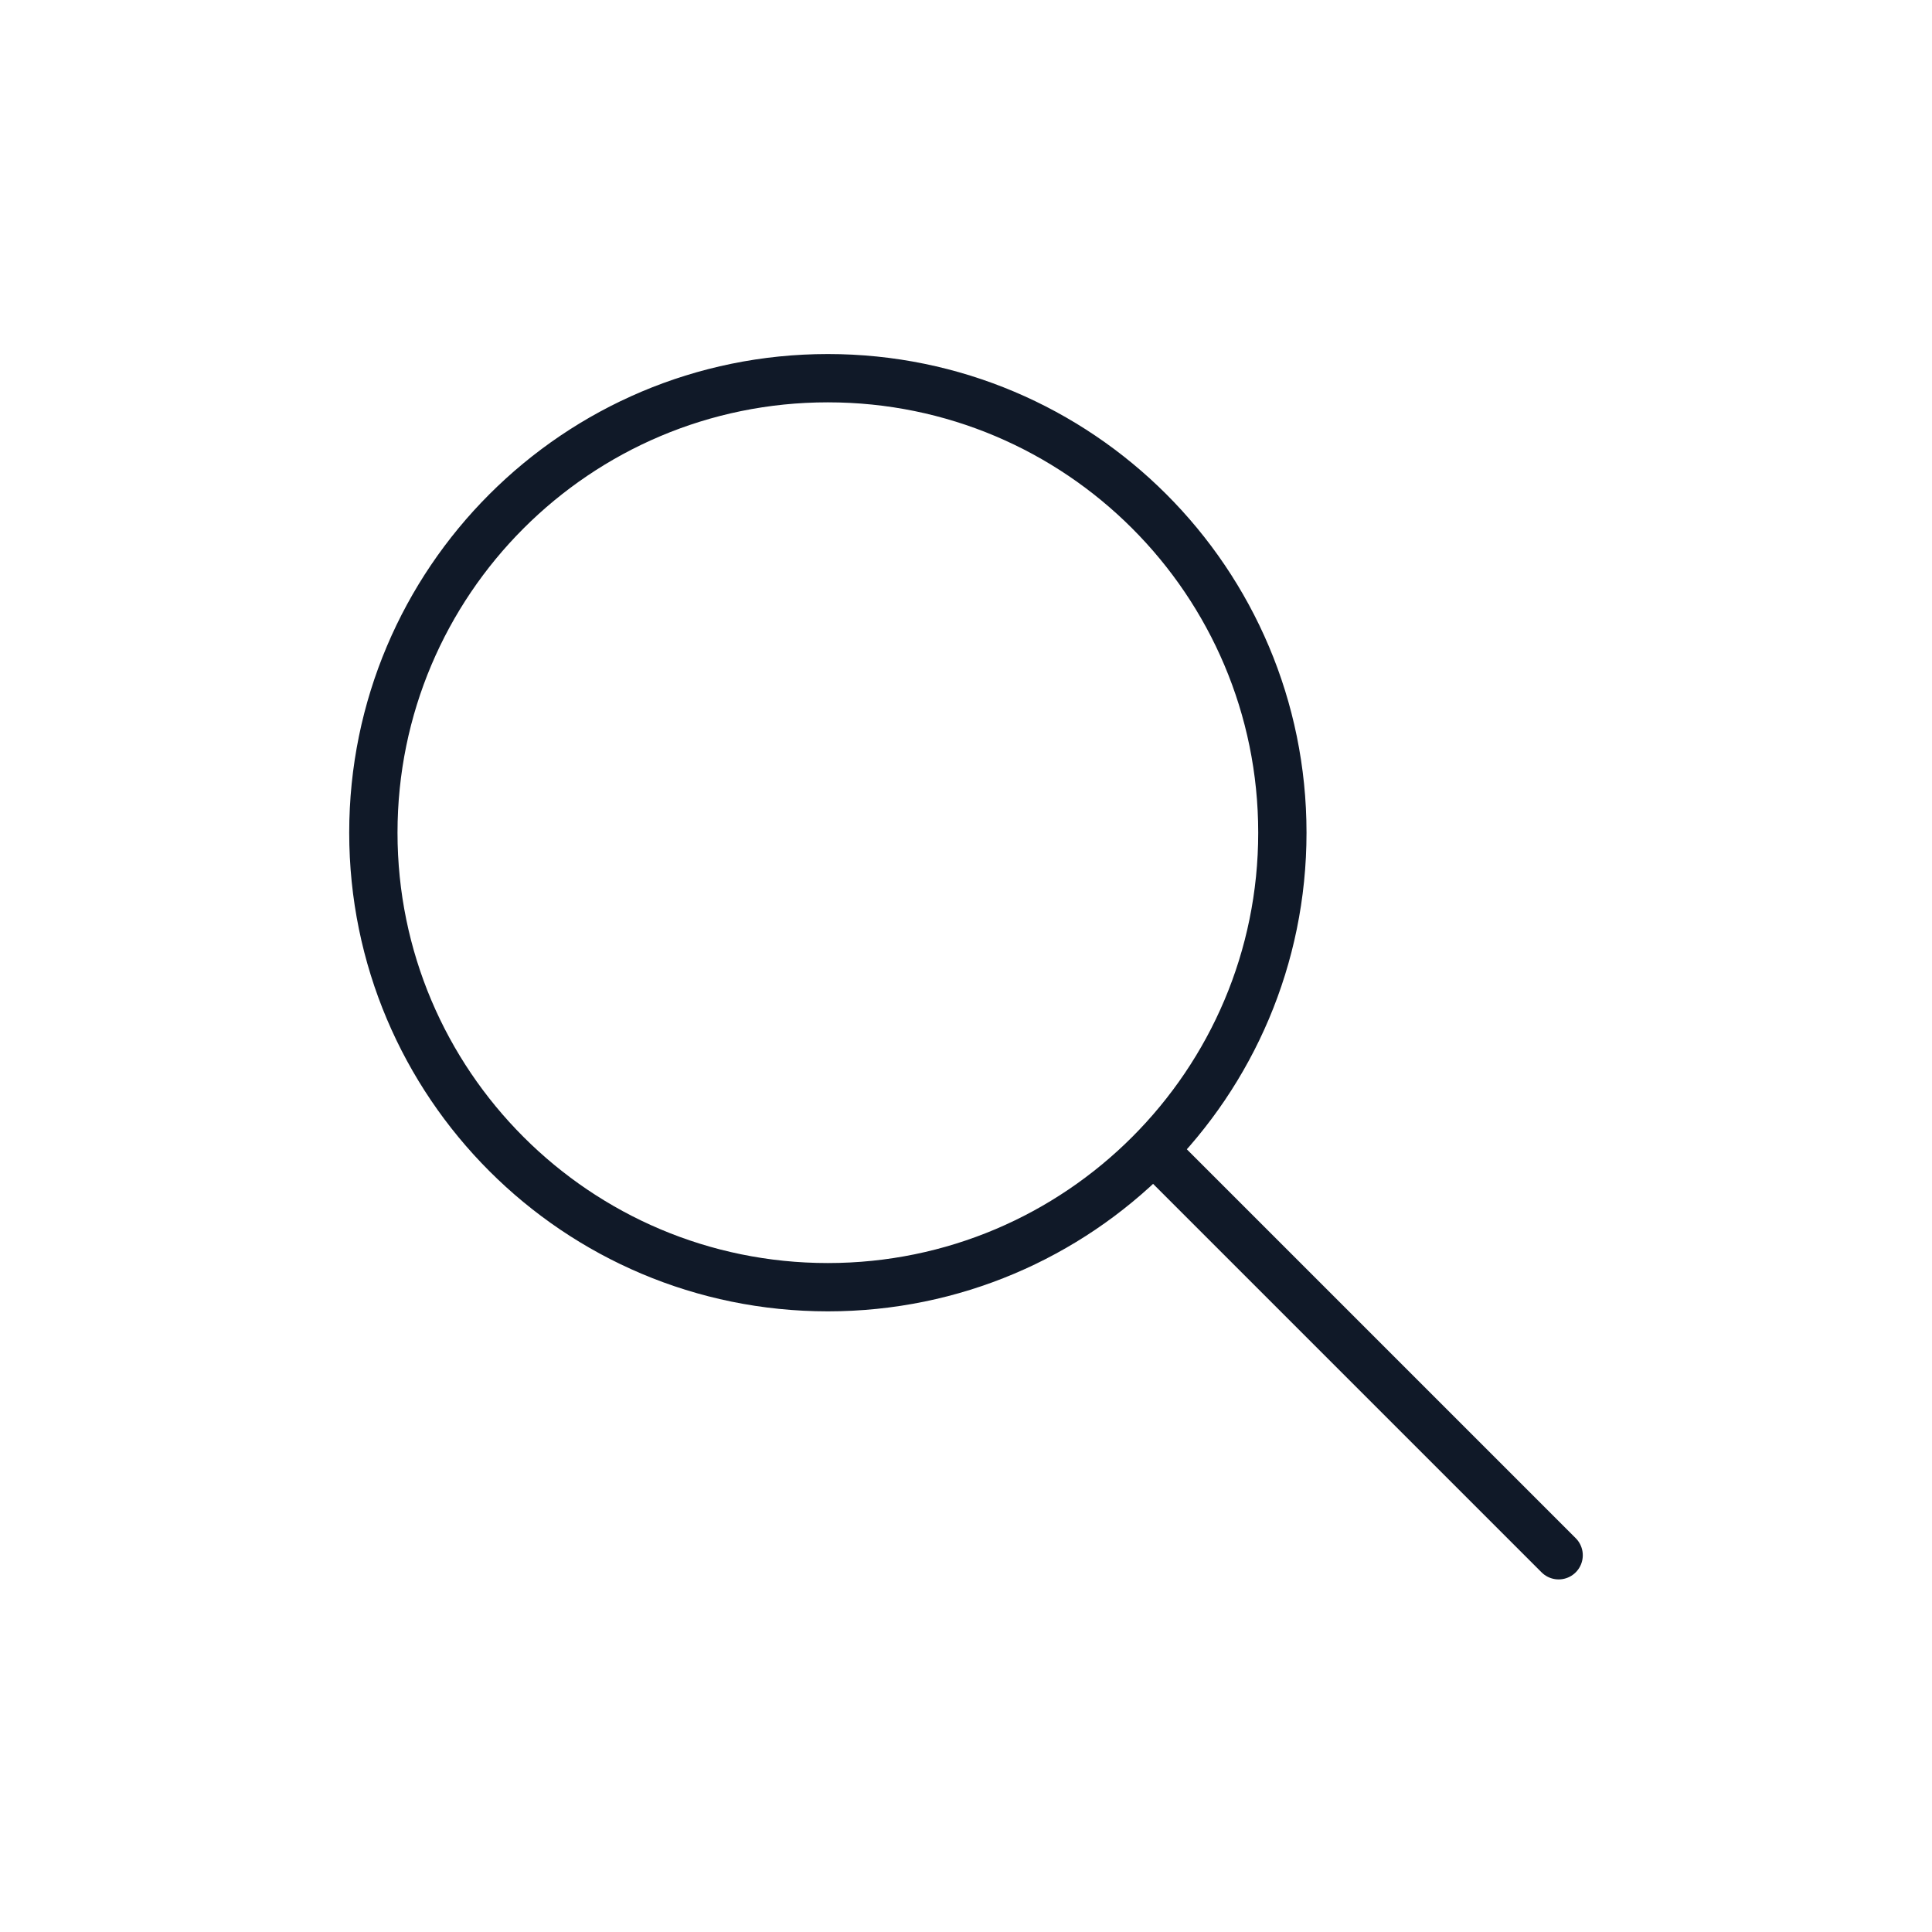
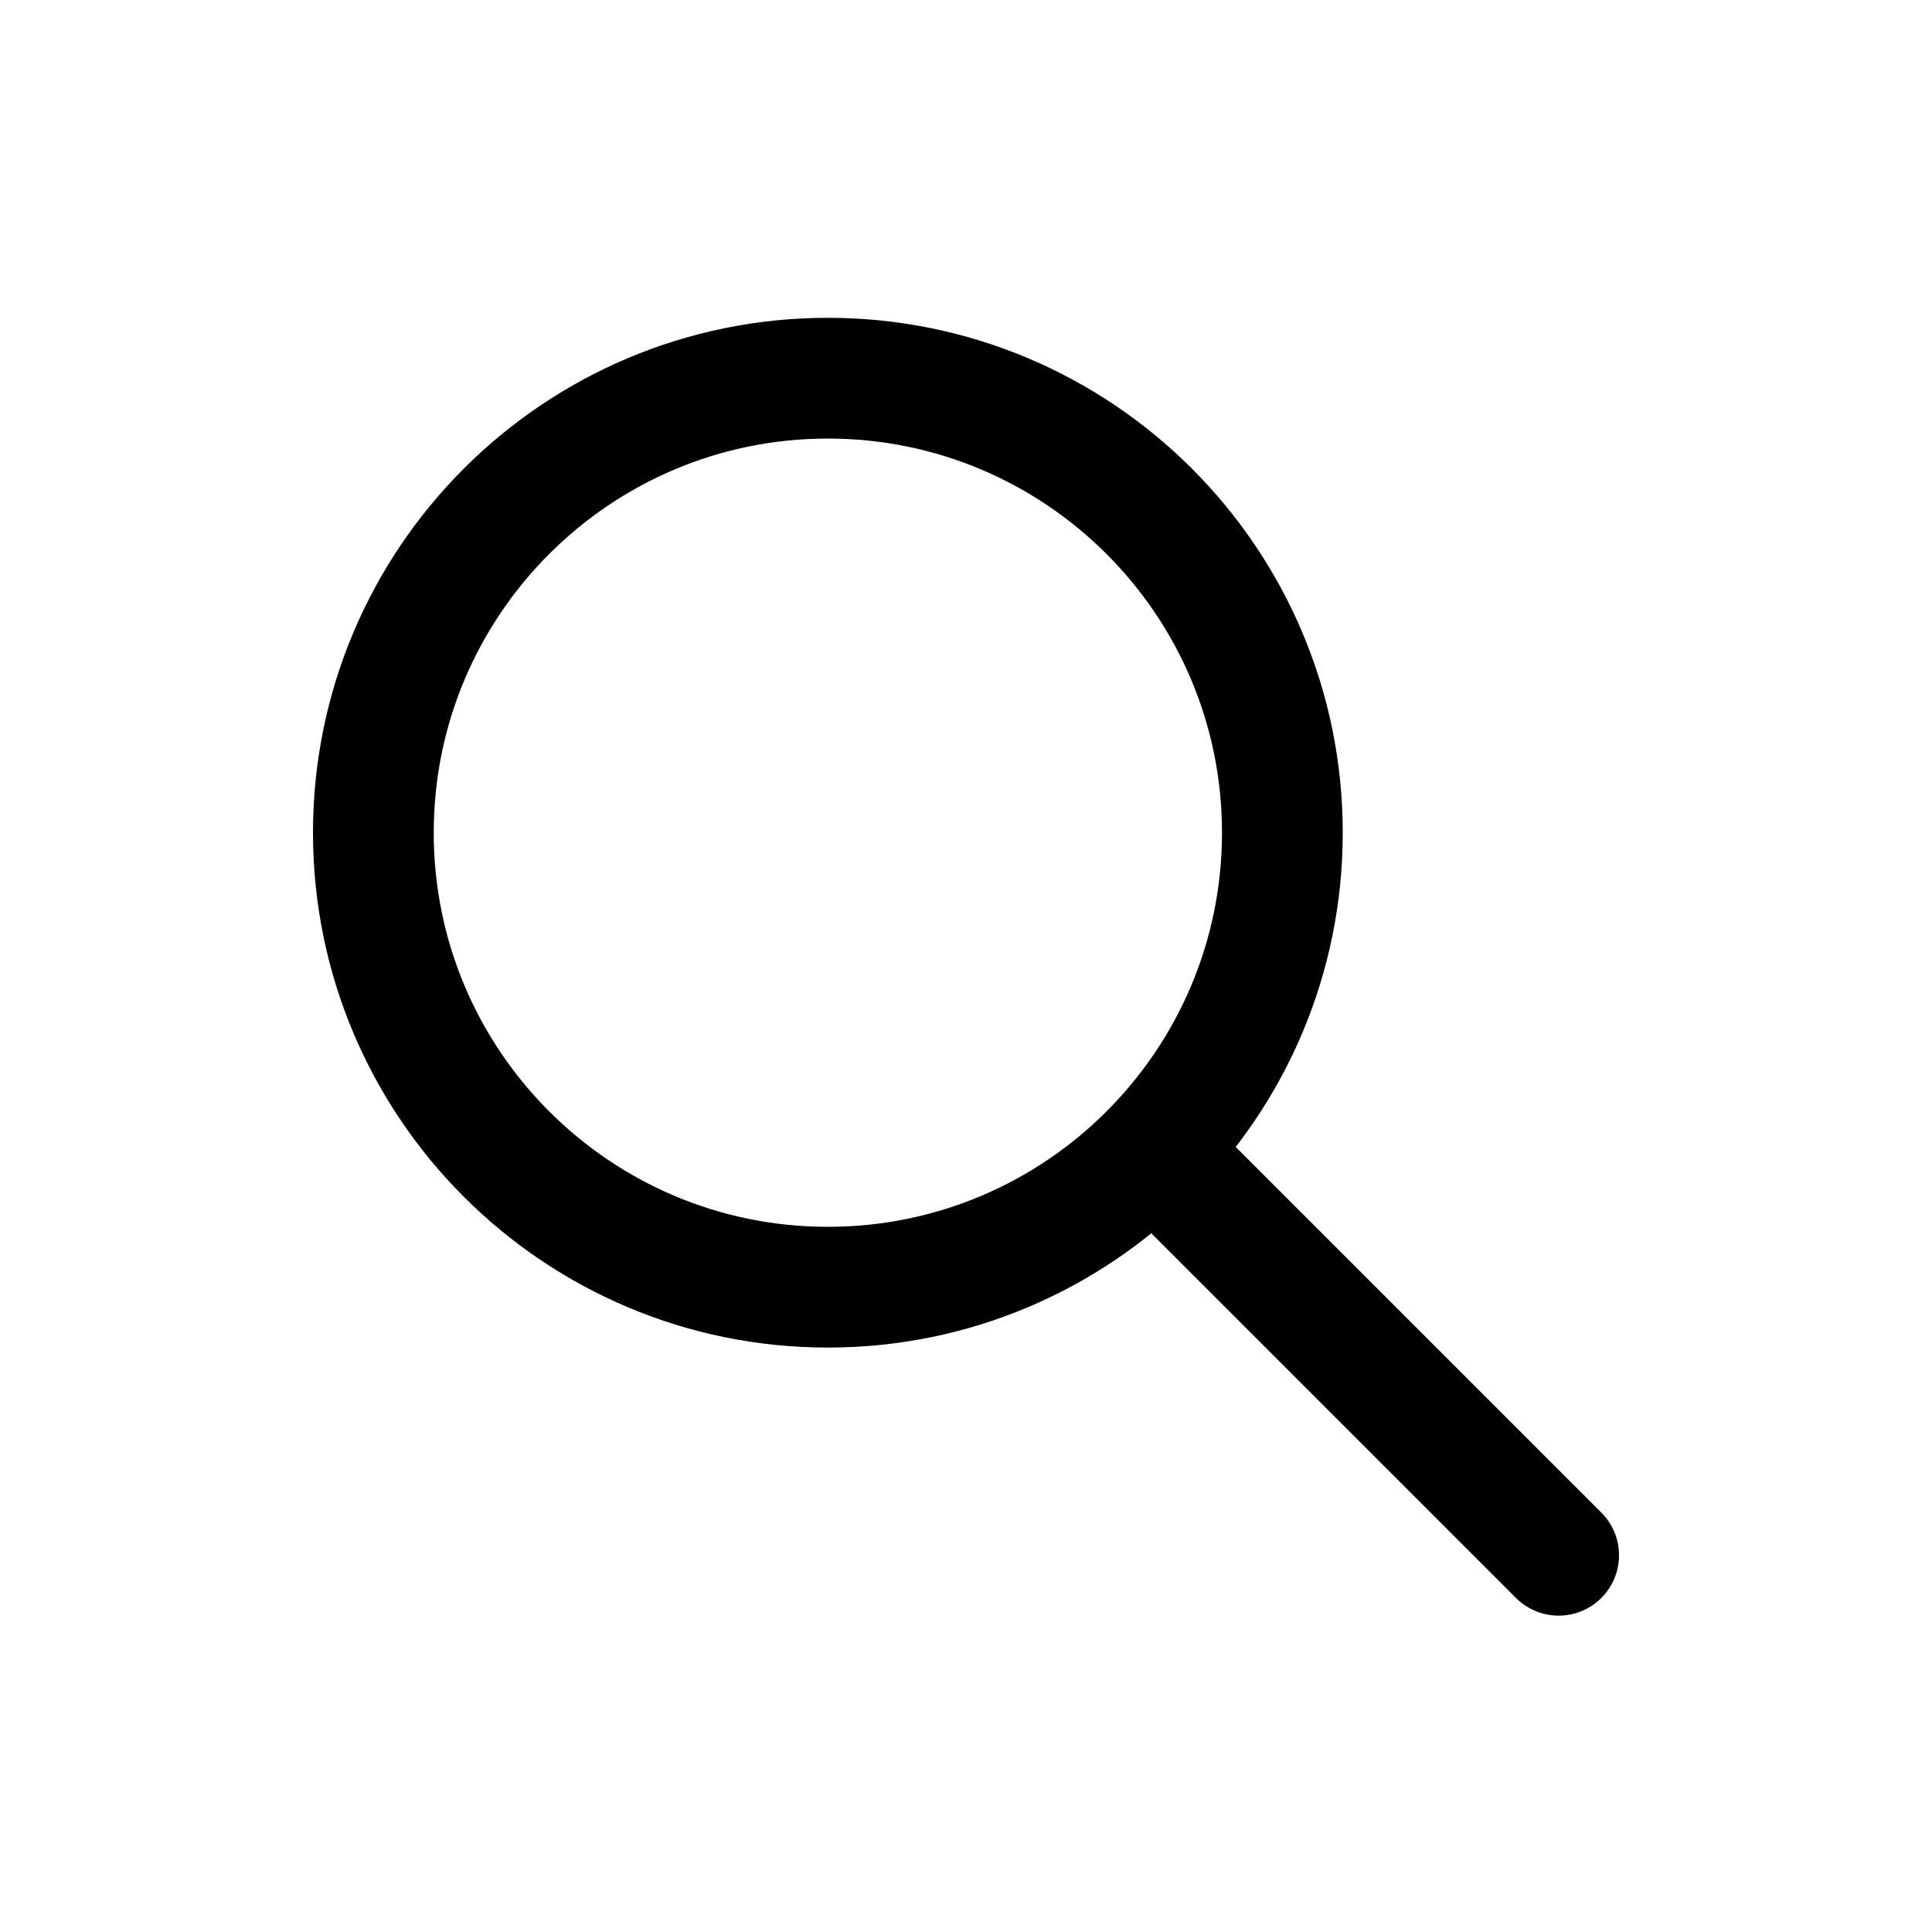
- <svg xmlns="http://www.w3.org/2000/svg" width="40" height="40" viewBox="0 0 40 40" fill="none">
-   <g id="Icon=search">
-     <path id="Vector" d="M17.14 26.65C22.337 26.65 26.55 22.437 26.55 17.24C26.55 12.043 22.337 7.83 17.14 7.83C11.943 7.83 7.73 12.043 7.73 17.24C7.73 22.437 11.943 26.65 17.14 26.65Z" stroke="#101928" stroke-miterlimit="10" stroke-linecap="round" />
-     <path id="Vector_2" d="M32.27 32.2L24.05 23.98" stroke="#101928" stroke-miterlimit="10" stroke-linecap="round" />
-   </g>
+ <svg xmlns="http://www.w3.org/2000/svg" width="24" height="24" viewBox="0 0 24 24" fill="none">
+   <path d="M10.284 15.99C13.402 15.99 15.93 13.462 15.93 10.344C15.93 7.226 13.402 4.698 10.284 4.698C7.166 4.698 4.638 7.226 4.638 10.344C4.638 13.462 7.166 15.99 10.284 15.99Z" stroke="black" stroke-width="1.5" stroke-miterlimit="10" stroke-linecap="round" />
+   <path d="M19.362 19.32L14.43 14.388" stroke="black" stroke-width="1.5" stroke-miterlimit="10" stroke-linecap="round" />
</svg>
